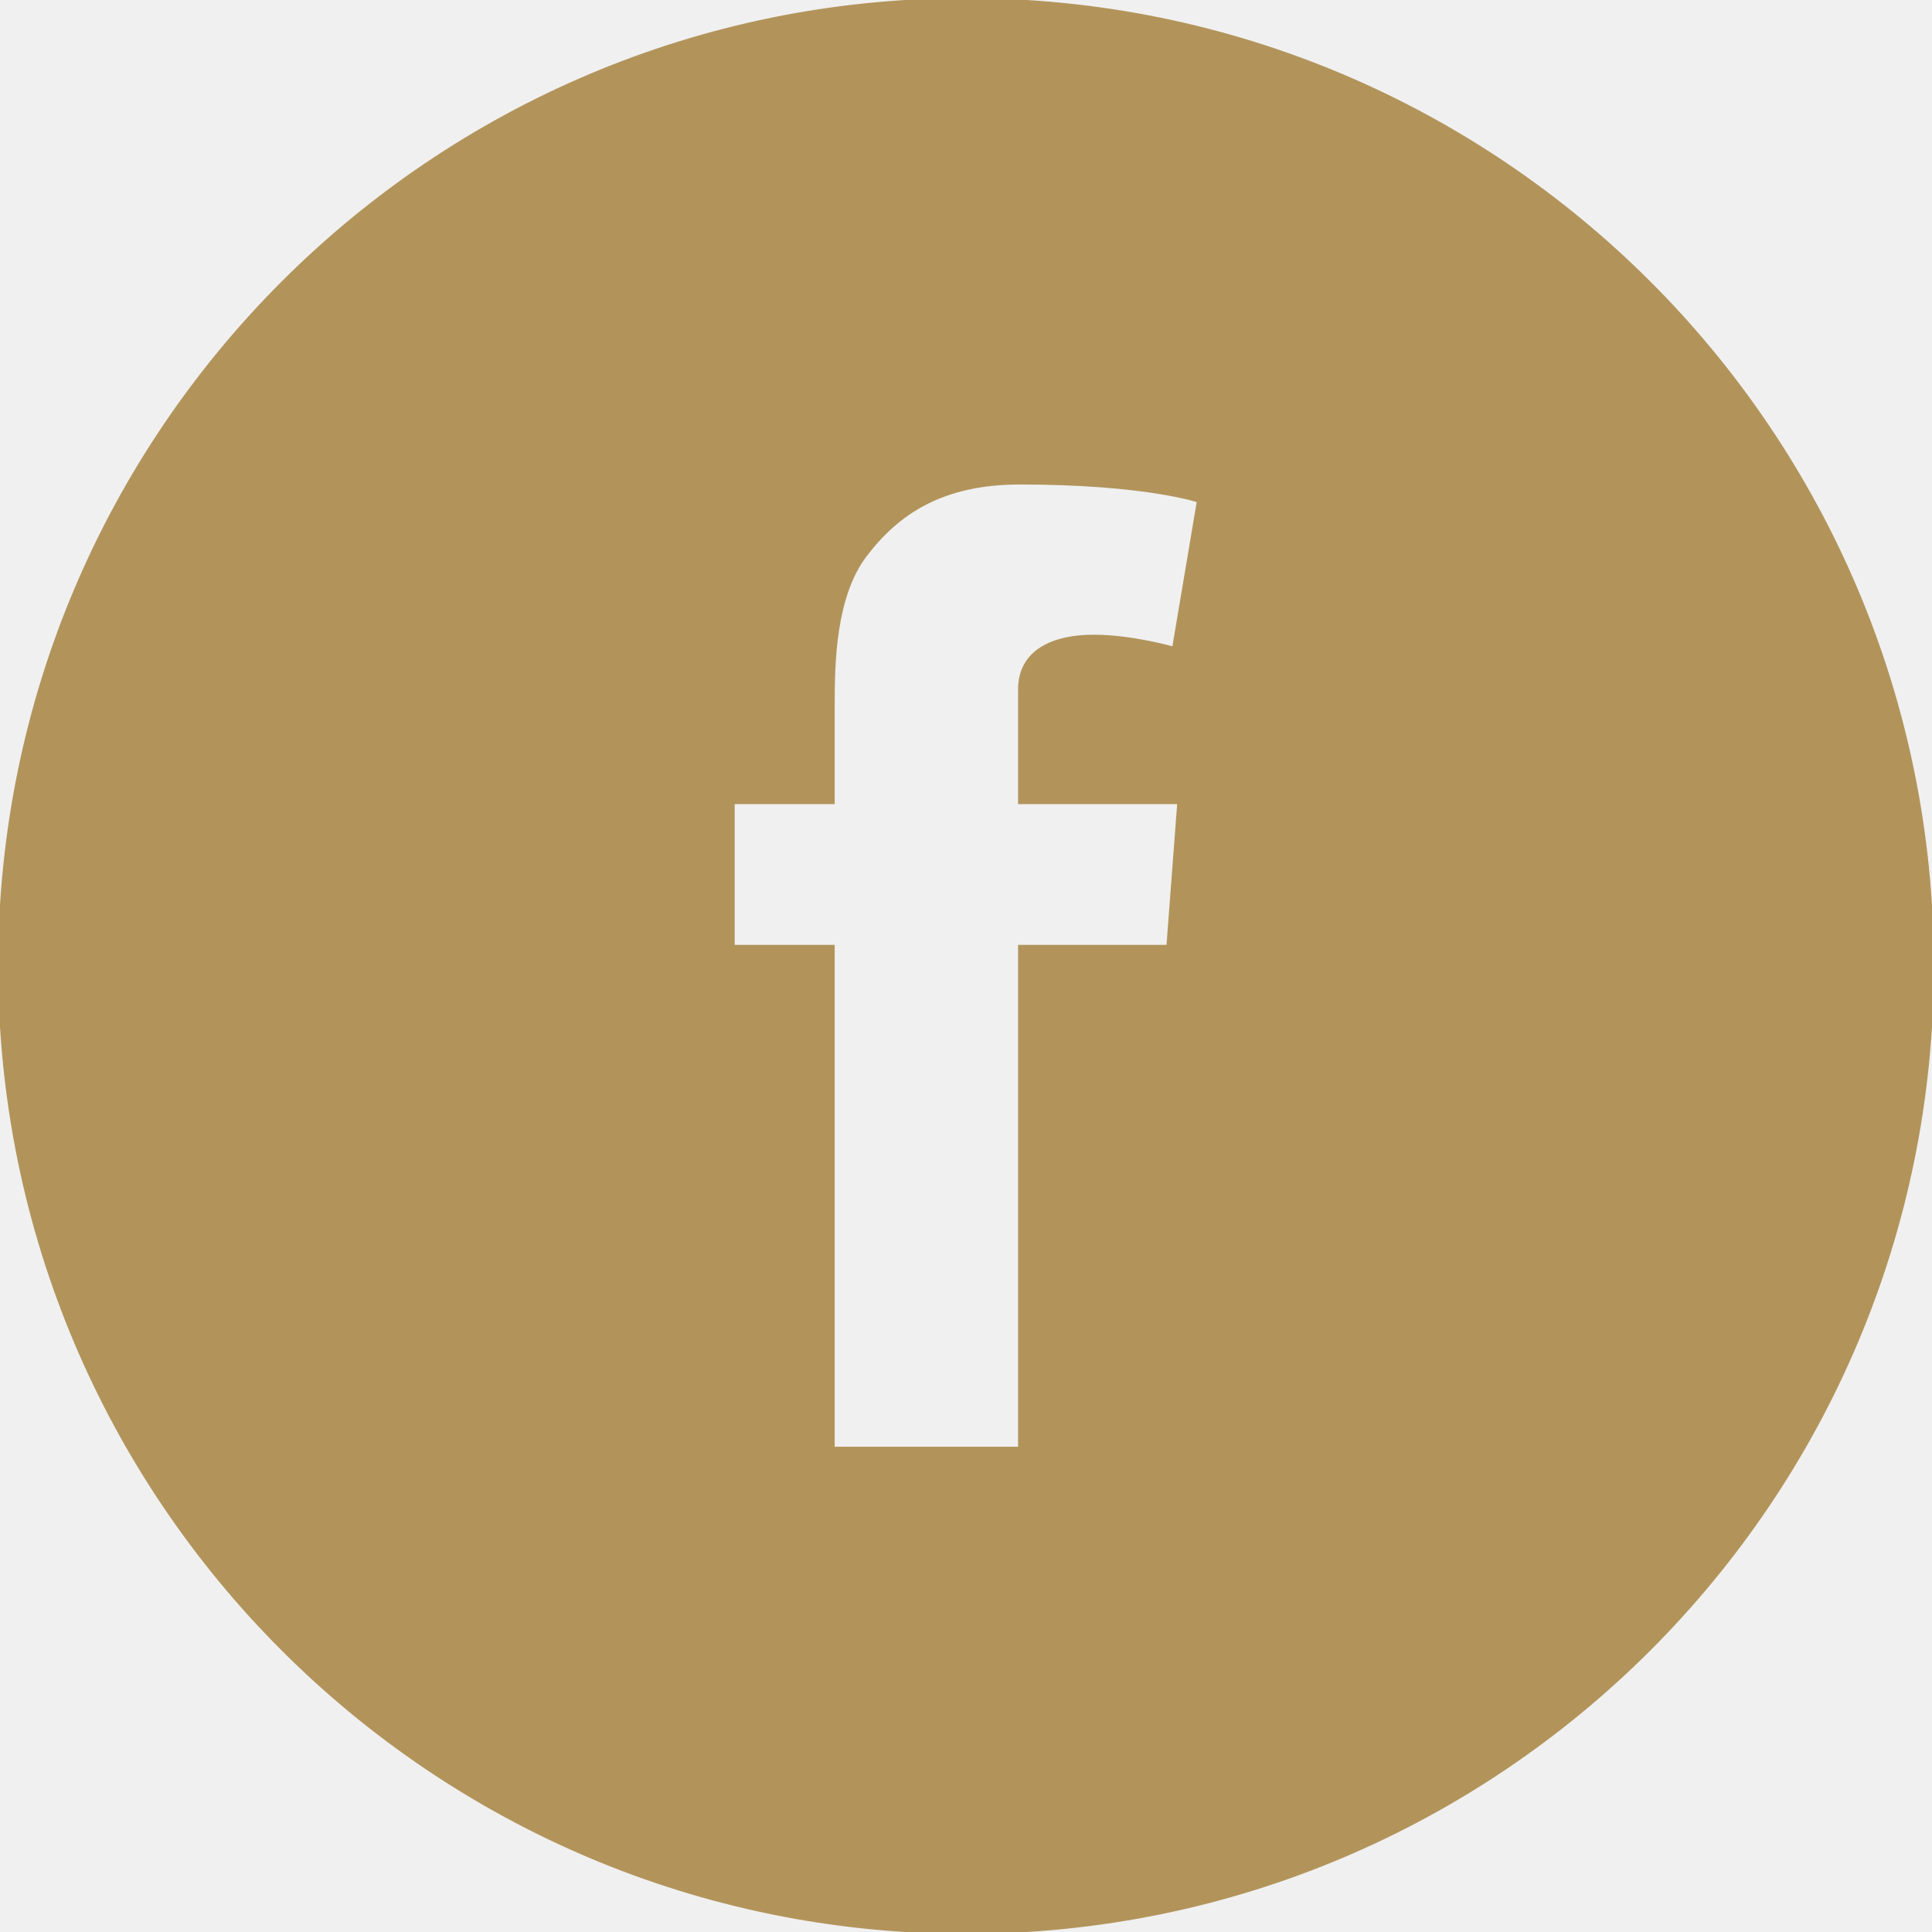
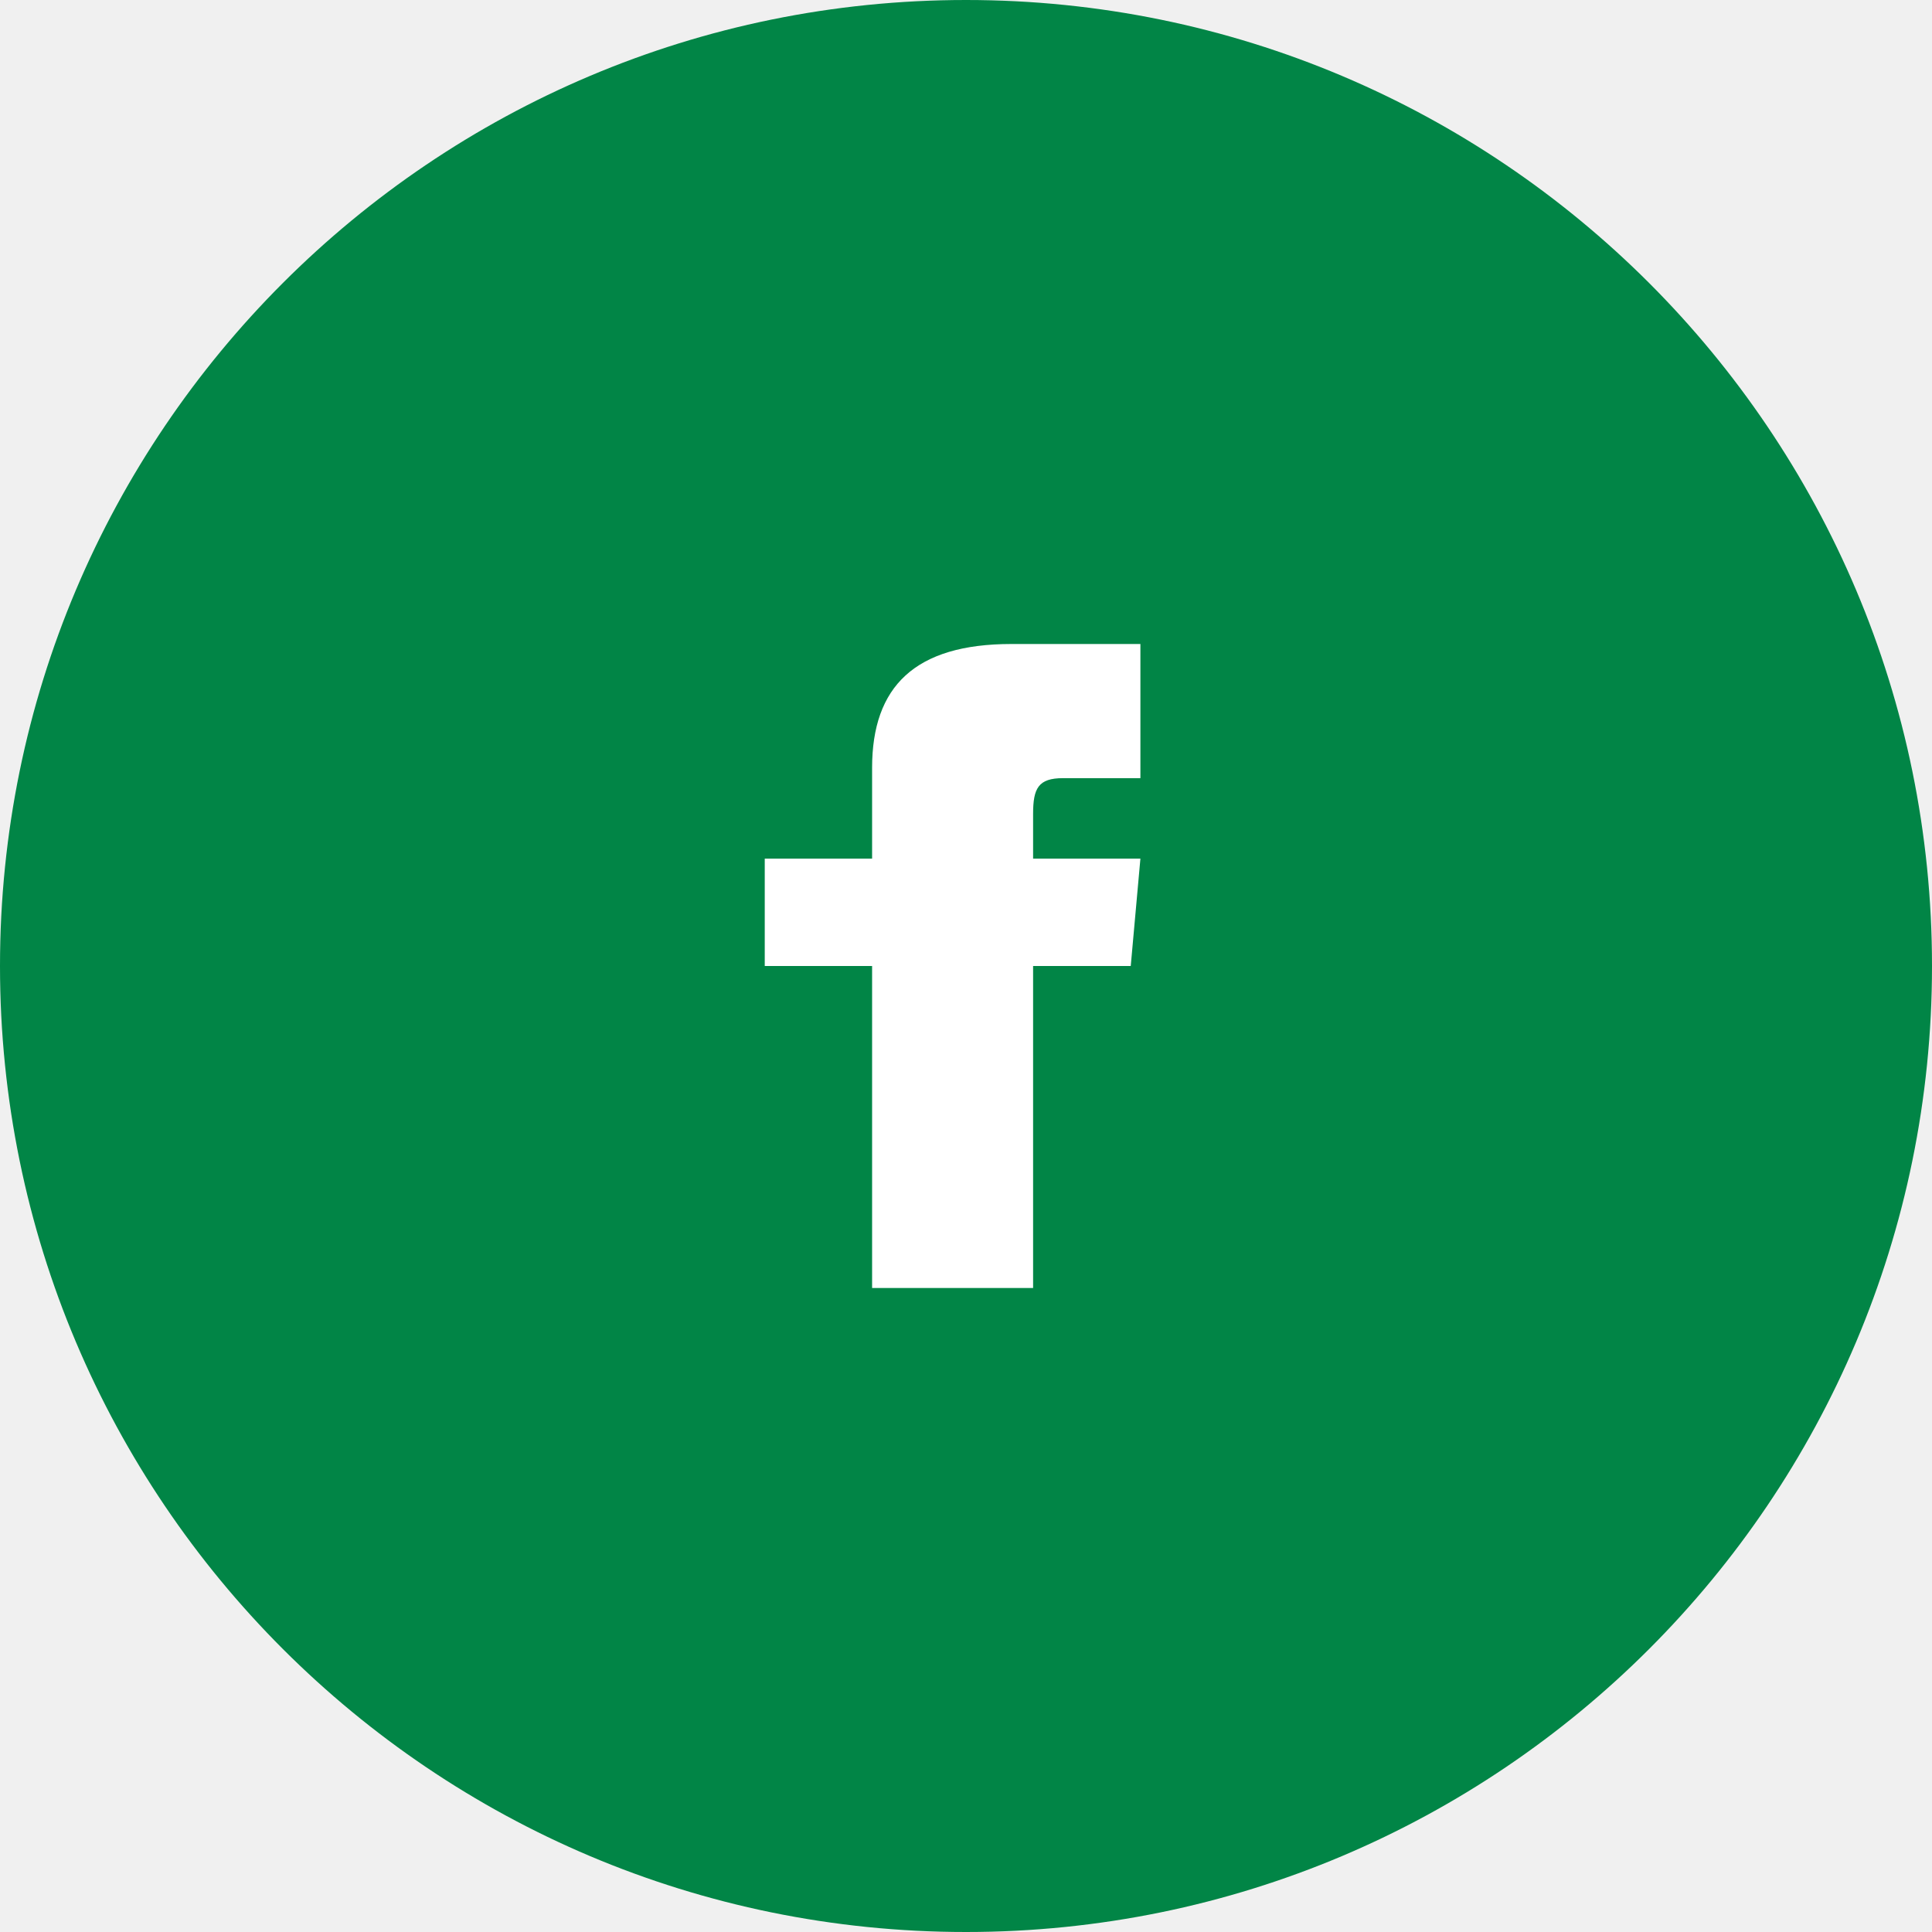
- <svg xmlns="http://www.w3.org/2000/svg" fill="#B2945B" height="200px" width="200px" version="1.1" id="Layer_1" viewBox="-143 145 512 512" xml:space="preserve" stroke="#B2945B">
-   <g id="SVGRepo_bgCarrier" stroke-width="0" />
-   <g id="SVGRepo_tracerCarrier" stroke-linecap="round" stroke-linejoin="round" />
-   <g id="SVGRepo_iconCarrier">
-     <path d="M113,145c-141.4,0-256,114.6-256,256s114.6,256,256,256s256-114.6,256-256S254.4,145,113,145z M169.5,357.6l-2.9,38.3h-39.3 v133H77.7v-133H51.2v-38.3h26.5v-25.7c0-11.3,0.3-28.8,8.5-39.7c8.7-11.5,20.6-19.3,41.1-19.3c33.4,0,47.4,4.8,47.4,4.8l-6.6,39.2 c0,0-11-3.2-21.3-3.2c-10.3,0-19.5,3.7-19.5,14v29.9H169.5z" />
-   </g>
+ <svg xmlns="http://www.w3.org/2000/svg" width="48" height="48" viewBox="0 0 48 48" fill="none">
+   <path d="M24 48C37.255 48 48 37.255 48 24C48 10.745 37.255 0 24 0C10.745 0 0 10.745 0 24C0 37.255 10.745 48 24 48Z" fill="#018546" />
+   <path d="M21.667 21.333H19V24H21.667V32H25.667V24H28.093L28.333 21.333H25.667V20.223C25.667 19.585 25.795 19.333 26.411 19.333H28.333V16H25.128C22.731 16 21.667 17.056 21.667 19.077V21.333Z" fill="white" />
</svg>
